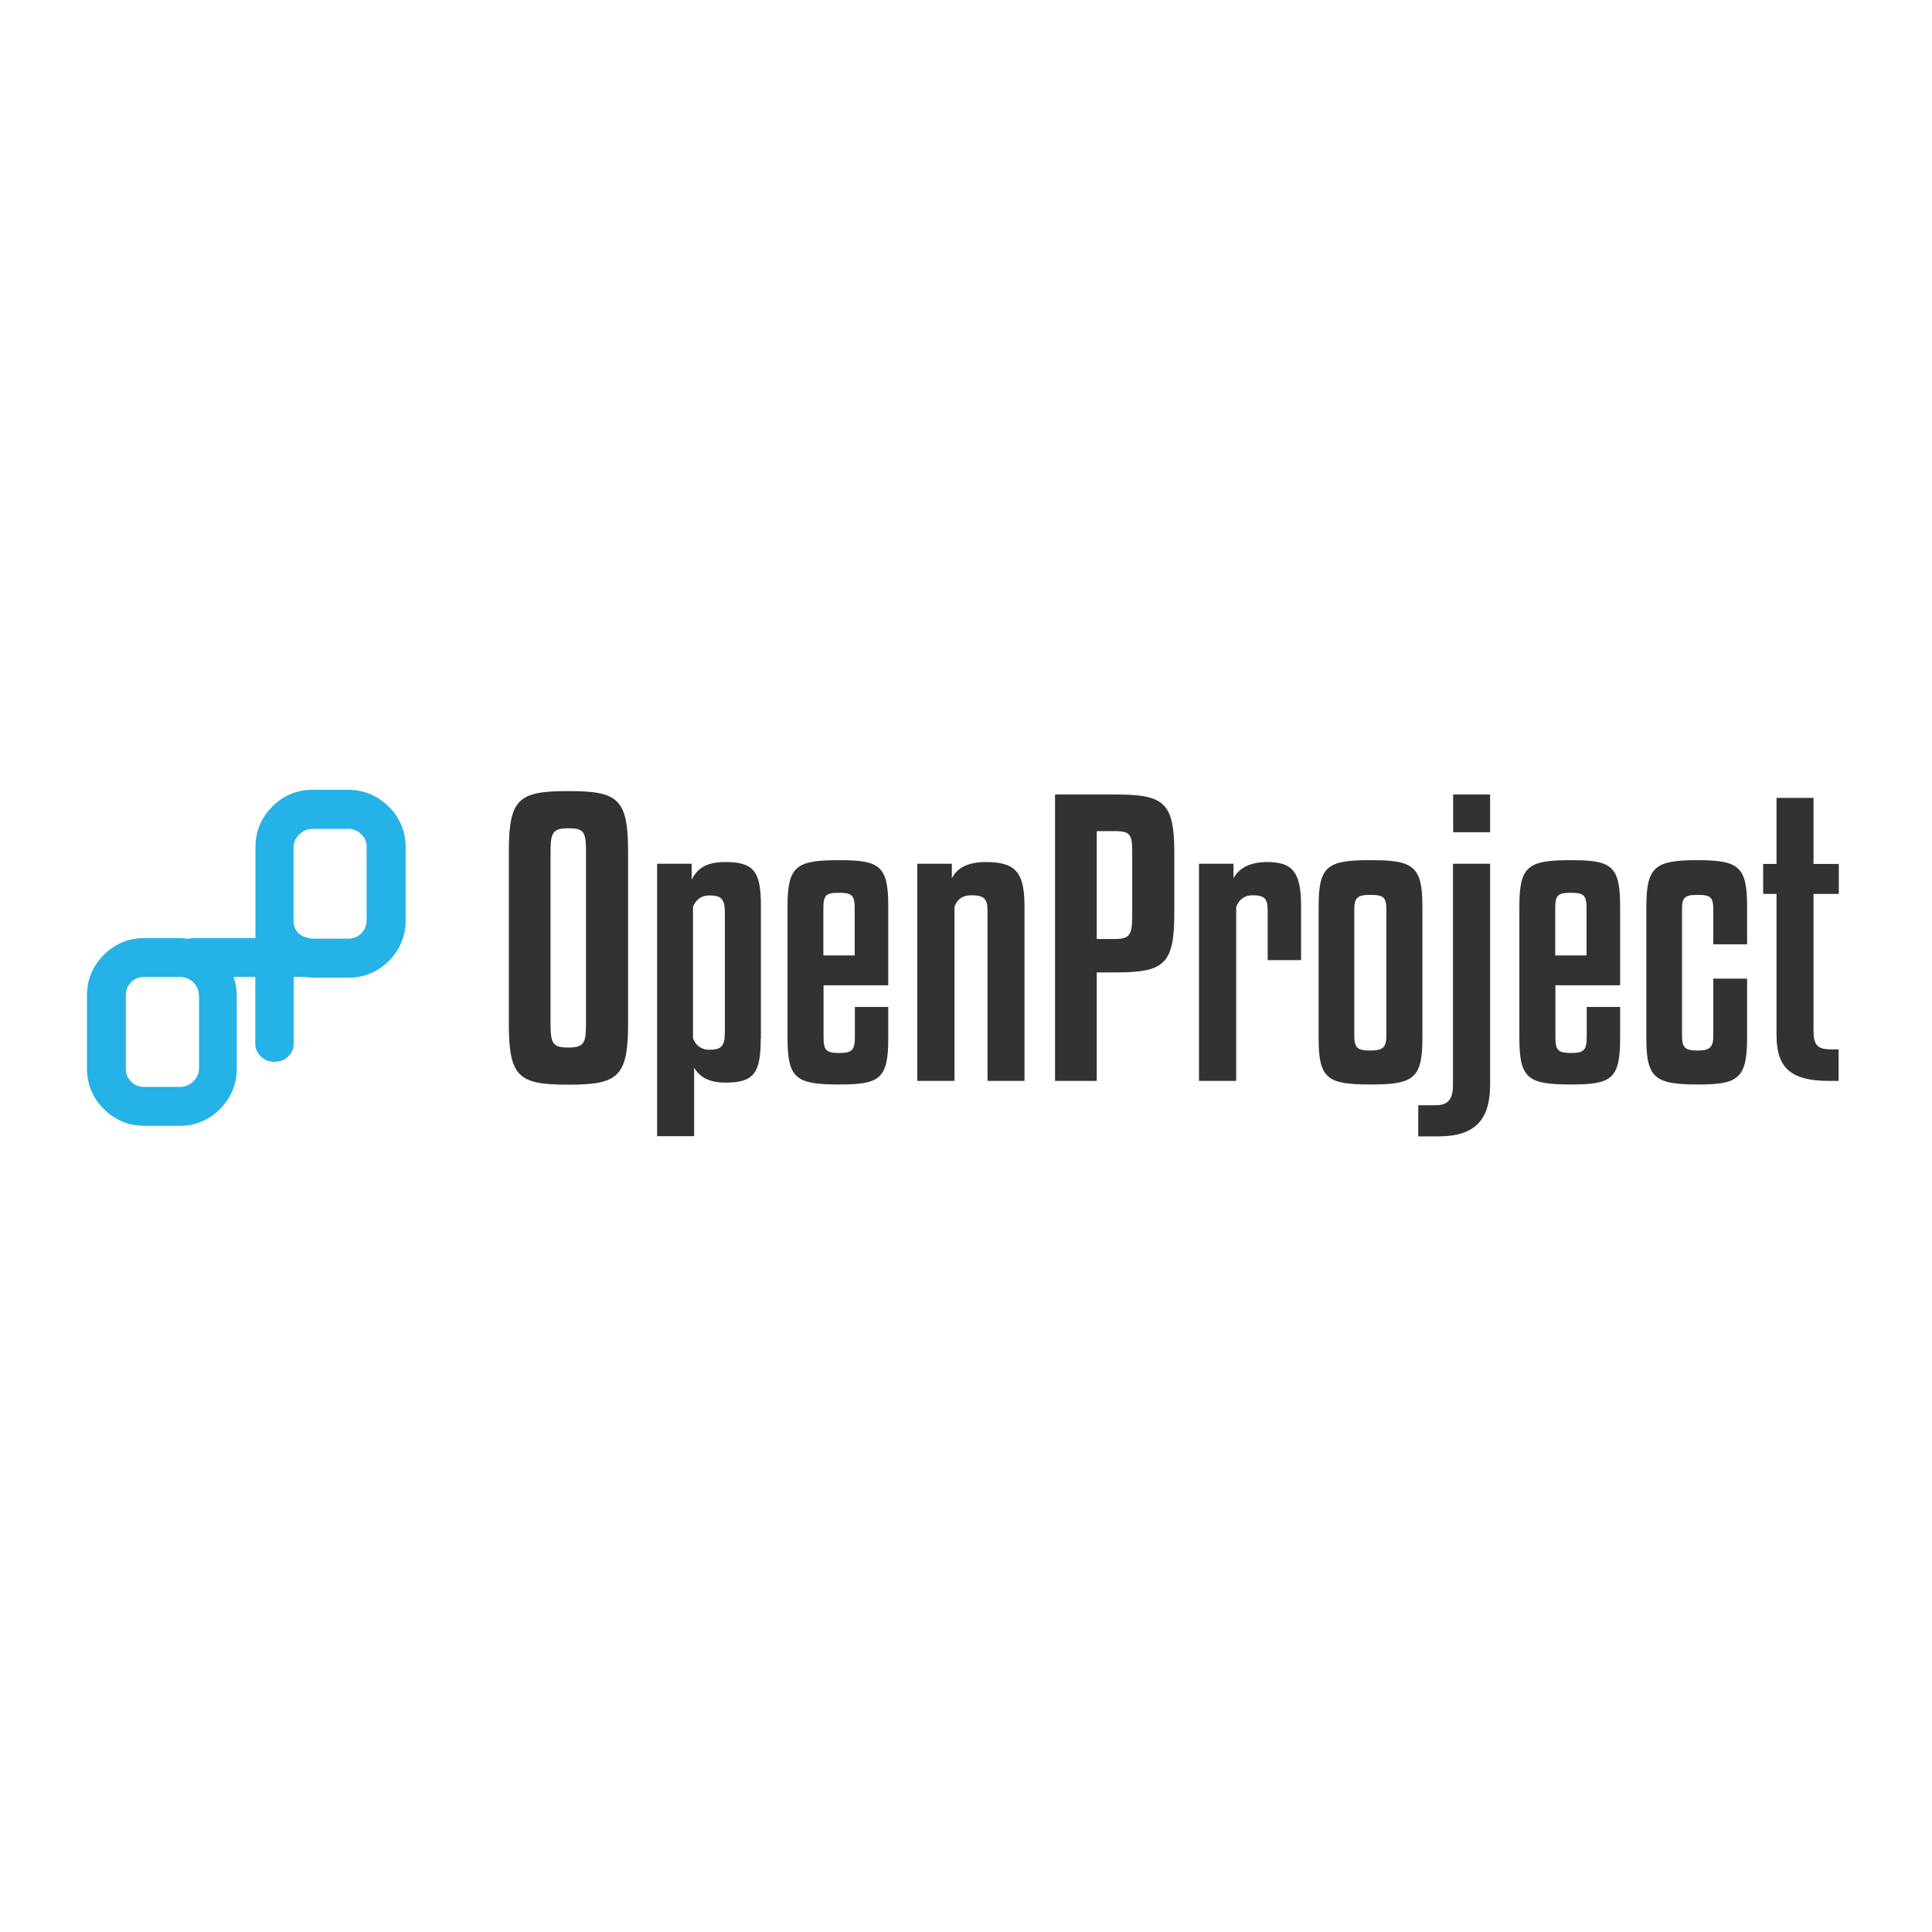
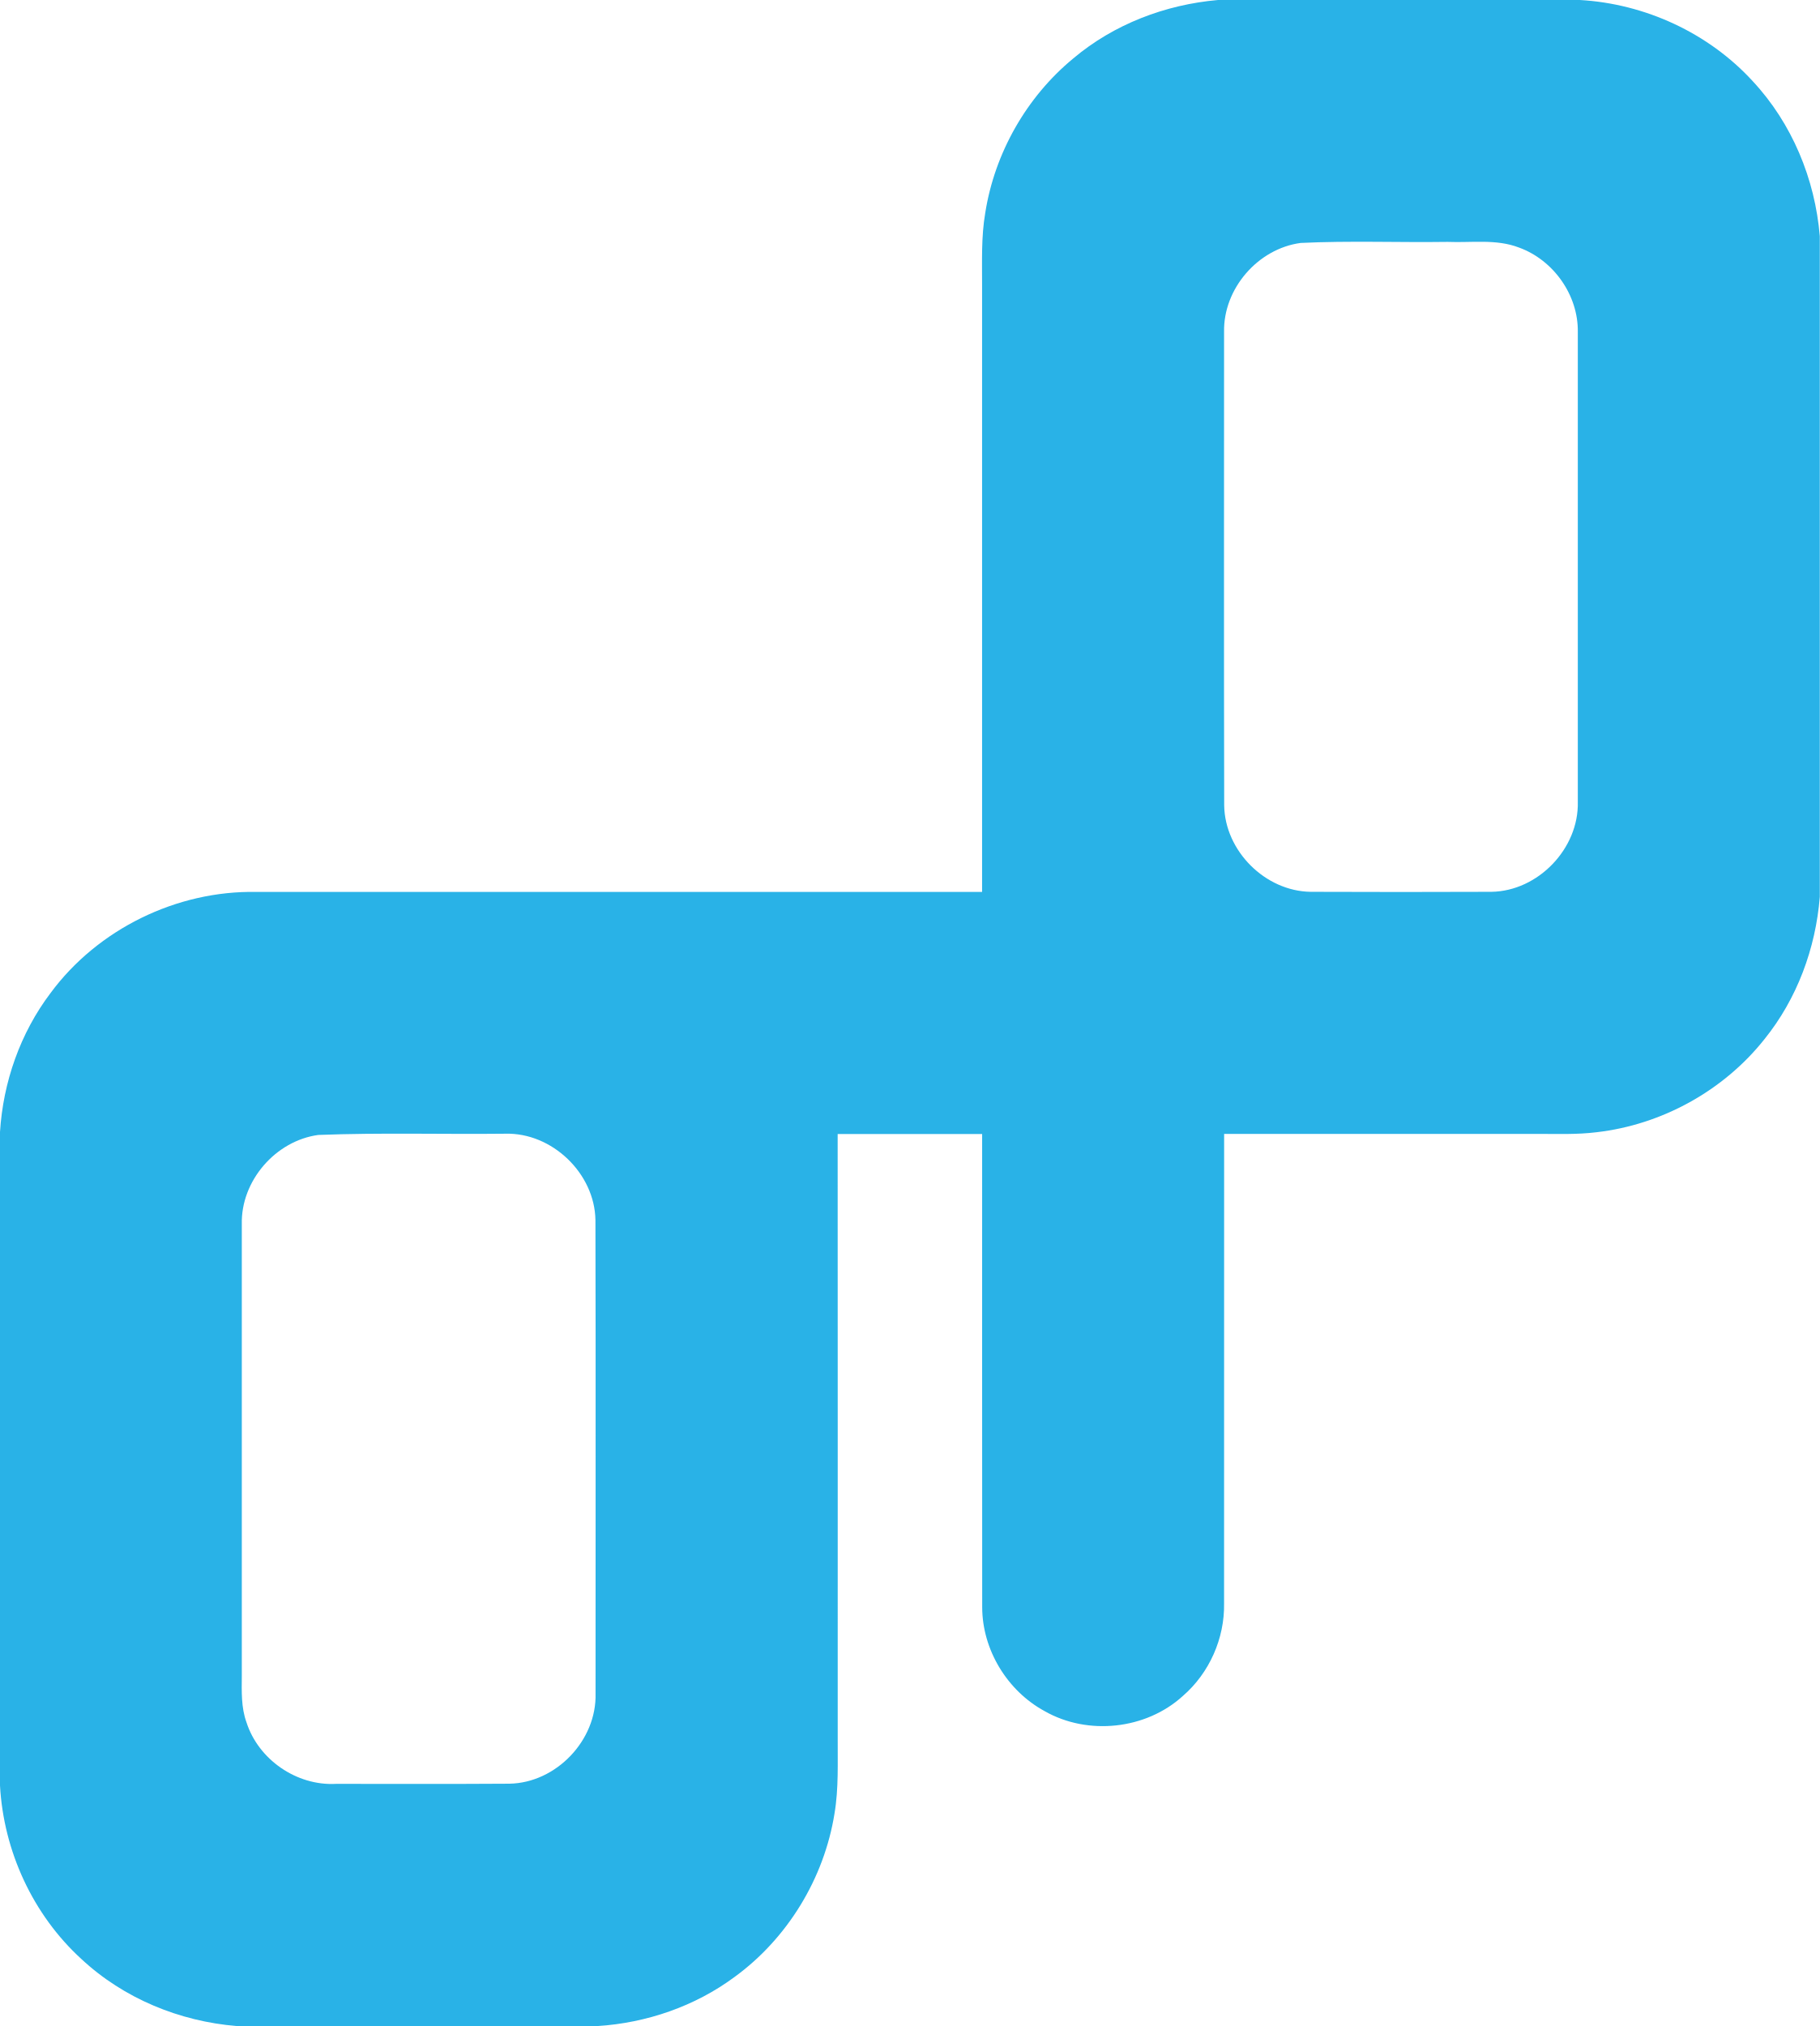
- <svg xmlns="http://www.w3.org/2000/svg" version="1.1" id="Ebene_1" x="0px" y="0px" viewBox="0 0 1024 1024" style="enable-background:new 0 0 1024 1024;" xml:space="preserve">
-   <style type="text/css">
- 	.st0{fill:#323232;}
- 	.st1{fill:#25B2E6;}
- </style>
-   <g id="XMLID_1_">
-     <path id="XMLID_8_" class="st0" d="M332.9,542.8c0,28.2-5.6,32.1-31.7,32.1c-26.1,0-31.5-3.8-31.5-32.1v-91.6   c0-28.1,5.4-31.9,31.5-31.9c26.1,0,31.7,3.8,31.7,31.9V542.8z M310.6,451.1c0-10.4-1.3-12.1-9.4-12.1c-8.1,0-9.4,2.3-9.4,12.1v91.6   c0,10.6,1.3,12.5,9.4,12.5c8.3,0,9.4-2.3,9.4-12.5V451.1z" />
-     <path id="XMLID_11_" class="st0" d="M403.2,550.4c0,18.3-3.5,23.4-18.6,23.4c-8.8,0-13.8-2.9-16.7-7.9v36.3h-19.6V457.8h18.3v8.5   c3.3-6.7,8.6-9.4,17.9-9.4c15.4,0,18.8,5.4,18.8,23.4V550.4z M367.3,550.4c1.5,3.7,4.4,6,8.6,6c6.5,0,8.3-1.9,8.3-9.6v-62.6   c0-7.7-1.7-9.6-8.3-9.6c-4.2,0-7.1,2.3-8.6,6V550.4z" />
-     <path id="XMLID_14_" class="st0" d="M436.5,522.2v27.1c0,7.3,1.2,8.8,8.3,8.8c6.9,0,8.3-1.5,8.3-8.8v-15.6h17.7v16.7   c0,21.5-4.6,24.4-25.9,24.4c-22.7,0-27.5-2.9-27.5-24.4v-70.1c0-21.5,4.8-24.4,27.5-24.4c21.3,0,25.9,2.9,25.9,24.4v41.9H436.5z    M436.5,506.4H453v-24.6c0-7.3-1.3-8.6-8.3-8.6c-7.1,0-8.3,1.3-8.3,8.6V506.4z" />
-     <path id="XMLID_17_" class="st0" d="M505.8,572.9h-19.6V457.8h18.3v7.7c2.9-5.6,8.5-8.6,18.1-8.6c15.6,0,20.4,5.4,20.4,23.4v92.6   h-19.6v-90.5c0-6-1.9-7.9-8.5-7.9c-5,0-7.5,2.3-9,6V572.9z" />
-     <path id="XMLID_19_" class="st0" d="M581.3,515.5v57.4h-22.1V421.1h31.5c26.1,0,31.7,3.8,31.7,30.9v32.5c0,27.3-6,30.9-31.7,30.9   H581.3z M581.3,440.4v57.3h9.4c7.9,0,9.4-1.9,9.4-12.3v-33.2c0-9.8-0.8-11.7-9.4-11.7H581.3z" />
-     <path id="XMLID_22_" class="st0" d="M655.1,572.9h-19.6V457.8h18.3v7.7c2.7-5.2,8.5-8.6,17.9-8.6c13.4,0,17.9,5.4,17.9,23.4v28.6   h-17.7v-26.3c0-6.1-1.5-8.1-8.1-8.1c-4,0-7.3,2.3-8.6,6.3V572.9z" />
-     <path id="XMLID_24_" class="st0" d="M753.9,550.4c0,21.5-5,24.4-27.5,24.4c-22.7,0-27.5-2.9-27.5-24.4v-70.1   c0-21.5,4.8-24.4,27.5-24.4c22.5,0,27.5,2.9,27.5,24.4V550.4z M734.8,482.4c0-6.7-1.3-8.1-8.5-8.1c-7.1,0-8.5,1.7-8.5,8.1v66.1   c0,6.7,1.3,8.3,8.5,8.3c7.3,0,8.5-2.1,8.5-8.3V482.4z" />
-     <path id="XMLID_27_" class="st0" d="M770.2,457.8h19.6v117c0,18.4-7.7,27.5-27.3,27.5h-10.8v-16.5h9.2c6.5,0,9.2-2.9,9.2-11V457.8z    M789.8,441.1h-19.6v-20h19.6V441.1z" />
-     <path id="XMLID_30_" class="st0" d="M824.4,522.2v27.1c0,7.3,1.2,8.8,8.3,8.8c6.9,0,8.3-1.5,8.3-8.8v-15.6h17.7v16.7   c0,21.5-4.6,24.4-25.9,24.4c-22.7,0-27.5-2.9-27.5-24.4v-70.1c0-21.5,4.8-24.4,27.5-24.4c21.3,0,25.9,2.9,25.9,24.4v41.9H824.4z    M824.4,506.4h16.5v-24.6c0-7.3-1.3-8.6-8.3-8.6c-7.1,0-8.3,1.3-8.3,8.6V506.4z" />
-     <path id="XMLID_33_" class="st0" d="M908.1,500.5v-18.1c0-6.7-1.3-8.1-8.1-8.1c-7.5,0-8.5,1.5-8.5,8.1v66.1c0,6.7,1.3,8.3,8.5,8.3   c6.7,0,8.1-2.1,8.1-8.3v-29.8H926v31.7c0,21.7-5.4,24.4-25.9,24.4c-22.9,0-27.5-3.3-27.5-24.4v-70.1c0-21.3,5-24.4,27.5-24.4   c21.7,0,25.9,3.8,25.9,24.4v20.2H908.1z" />
-     <path id="XMLID_35_" class="st0" d="M974.6,473.8h-13.4V546c0,7.9,1.9,10.2,9.6,10.2h3.7v16.7h-5c-21.1,0-27.9-7.5-27.9-24.4v-74.7   h-7.1v-15.9h7.1v-35h19.6v35h13.4V473.8z" />
-   </g>
-   <g id="XMLID_3_">
-     <path id="XMLID_4_" class="st1" d="M206.1,427.6c5.9,5.9,8.9,13.1,8.9,21.5v38.7c0,8.4-3,15.5-8.9,21.5c-5.9,5.9-13.1,8.9-21.5,8.9   h-18.8c-0.5,0-1.2-0.1-2.1-0.2c-0.9-0.1-1.6-0.2-2.1-0.2h-5.9v35.2c0,2.8-1,5.1-3,7c-2,1.9-4.4,2.8-7.2,2.8s-5.2-0.9-7.2-2.8   c-2-1.9-3-4.2-3-7v-35.2h-11.5c1.2,3.5,1.7,6.8,1.7,9.8v38.7c0,8.4-3,15.5-8.9,21.5c-5.9,5.9-13.1,8.9-21.5,8.9H76.5   c-8.4,0-15.5-3-21.5-8.9c-5.9-5.9-8.9-13.1-8.9-21.5v-38.7c0-8.4,3-15.5,8.9-21.5c5.9-5.9,13.1-8.9,21.5-8.9h18.8   c0.7,0,1.5,0.1,2.4,0.2c0.9,0.1,1.6,0.2,2.1,0.2c0.2,0,0.6-0.1,1-0.2c0.5-0.1,0.9-0.2,1.4-0.2h33.2v-48.2c0-8.4,3-15.5,8.9-21.5   c5.9-5.9,13.1-8.9,21.5-8.9h18.8C193,418.7,200.2,421.7,206.1,427.6z M105.4,527.6c0-2.8-1-5.1-3-7c-2-1.9-4.4-2.8-7.2-2.8H76.5   c-2.8,0-5.1,0.9-7,2.8c-1.9,1.9-2.8,4.2-2.8,7v38.7c0,2.8,0.9,5.1,2.8,7c1.9,1.9,4.2,2.8,7,2.8h18.8c2.8,0,5.2-1,7.2-3   c2-2,3-4.2,3-6.8V527.6z M194.4,449.1c0-2.8-1-5.1-3-7c-2-1.9-4.2-2.8-6.8-2.8h-18.8c-2.8,0-5.2,1-7.2,3c-2,2-3,4.2-3,6.8v38.7   c0,5.1,2.7,8.3,8,9.4h1h-1c0.5,0.2,1.2,0.3,2.1,0.3h18.8c2.8,0,5.1-0.9,7-2.8c1.9-1.9,2.8-4.2,2.8-7V449.1z" />
+ <svg xmlns="http://www.w3.org/2000/svg" version="1.1" id="Ebene_1" x="0px" y="0px" width="31.021px" height="34.533px" viewBox="0.686 2.965 31.021 34.533" enable-background="new 0.686 2.965 31.021 34.533" xml:space="preserve">
+   <g>
+     <path fill="#29B2E7" d="M27.616,2.965h-6.167c-0.898,0.078-1.777,0.413-2.469,0.997c-0.797,0.658-1.339,1.613-1.499,2.632   c-0.07,0.408-0.053,0.823-0.054,1.234c0,3.447,0,6.894,0,10.34c-4.124,0-8.248,0.001-12.371,0   c-1.356-0.026-2.704,0.633-3.509,1.724c-0.515,0.681-0.808,1.517-0.861,2.368v11.139c0.061,1.117,0.561,2.203,1.387,2.957   c0.72,0.672,1.675,1.064,2.652,1.143h6.145c0.837-0.053,1.662-0.336,2.338-0.837c0.903-0.657,1.527-1.683,1.703-2.784   c0.073-0.432,0.052-0.869,0.055-1.304c0-3.427,0.001-6.853-0.001-10.28c0.821,0,1.642,0,2.463,0   c0.001,2.689-0.002,5.377,0.001,8.064c0,0.728,0.428,1.428,1.064,1.773c0.737,0.421,1.729,0.314,2.356-0.258   c0.452-0.391,0.714-0.982,0.703-1.578c0-2.669,0-5.335,0.001-8.003c1.783,0,3.566,0,5.349,0c0.333,0,0.667,0.013,0.998-0.028   c1.114-0.127,2.169-0.709,2.865-1.588c0.554-0.687,0.872-1.546,0.942-2.424V6.991c-0.081-0.975-0.474-1.925-1.144-2.643   C29.81,3.526,28.727,3.028,27.616,2.965z M9.368,33.368c-0.986,0.007-1.972,0.001-2.958,0.003   c-0.667,0.035-1.318-0.413-1.522-1.048c-0.093-0.255-0.082-0.529-0.08-0.796c0-2.565-0.001-5.131,0-7.697   c-0.017-0.737,0.575-1.421,1.304-1.52c1.061-0.041,2.126-0.009,3.189-0.021c0.796-0.021,1.523,0.677,1.535,1.472   c0.007,2.69,0.001,5.381,0.002,8.068C10.861,32.629,10.165,33.355,9.368,33.368z M27.582,16.634   c0.019,0.795-0.678,1.521-1.474,1.532c-1.028,0.004-2.053,0.004-3.079,0c-0.776-0.01-1.463-0.697-1.475-1.472   c-0.006-2.691-0.002-5.381-0.002-8.071c-0.015-0.738,0.578-1.42,1.306-1.517c0.834-0.04,1.671-0.006,2.506-0.018   c0.404,0.017,0.827-0.053,1.214,0.096c0.59,0.213,1.015,0.814,1.004,1.443C27.583,11.296,27.583,13.965,27.582,16.634z" />
  </g>
</svg>
